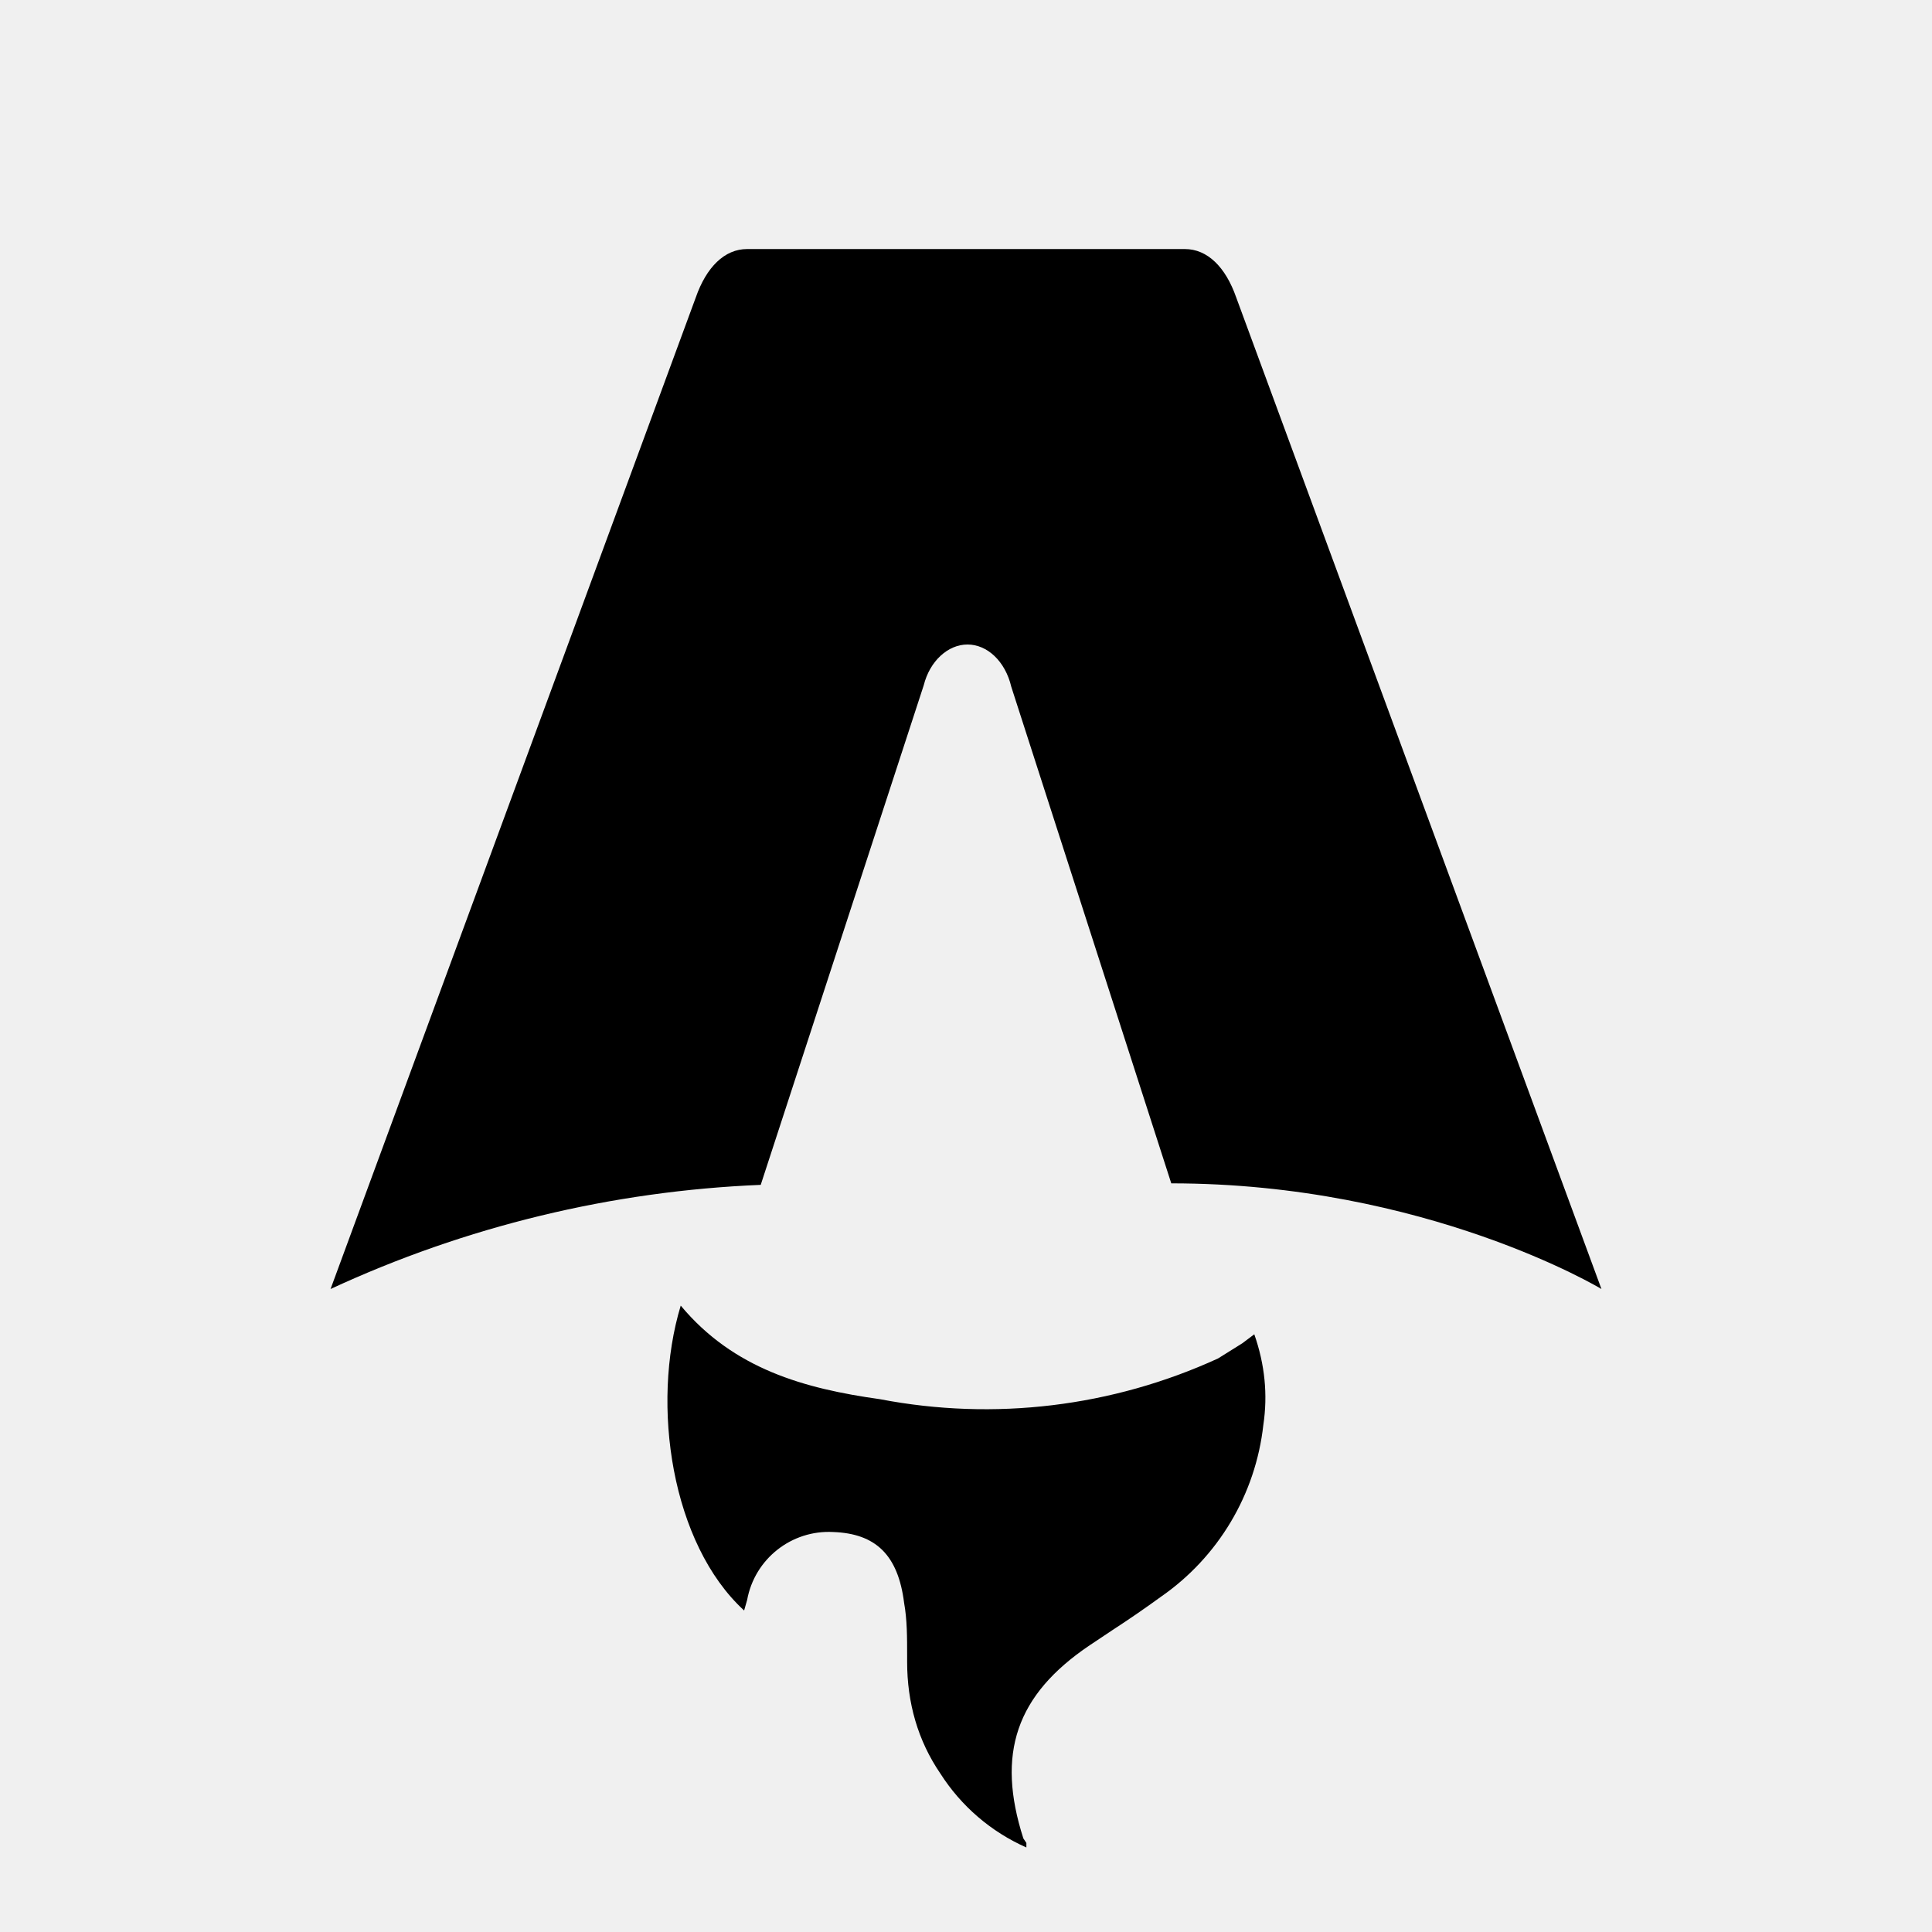
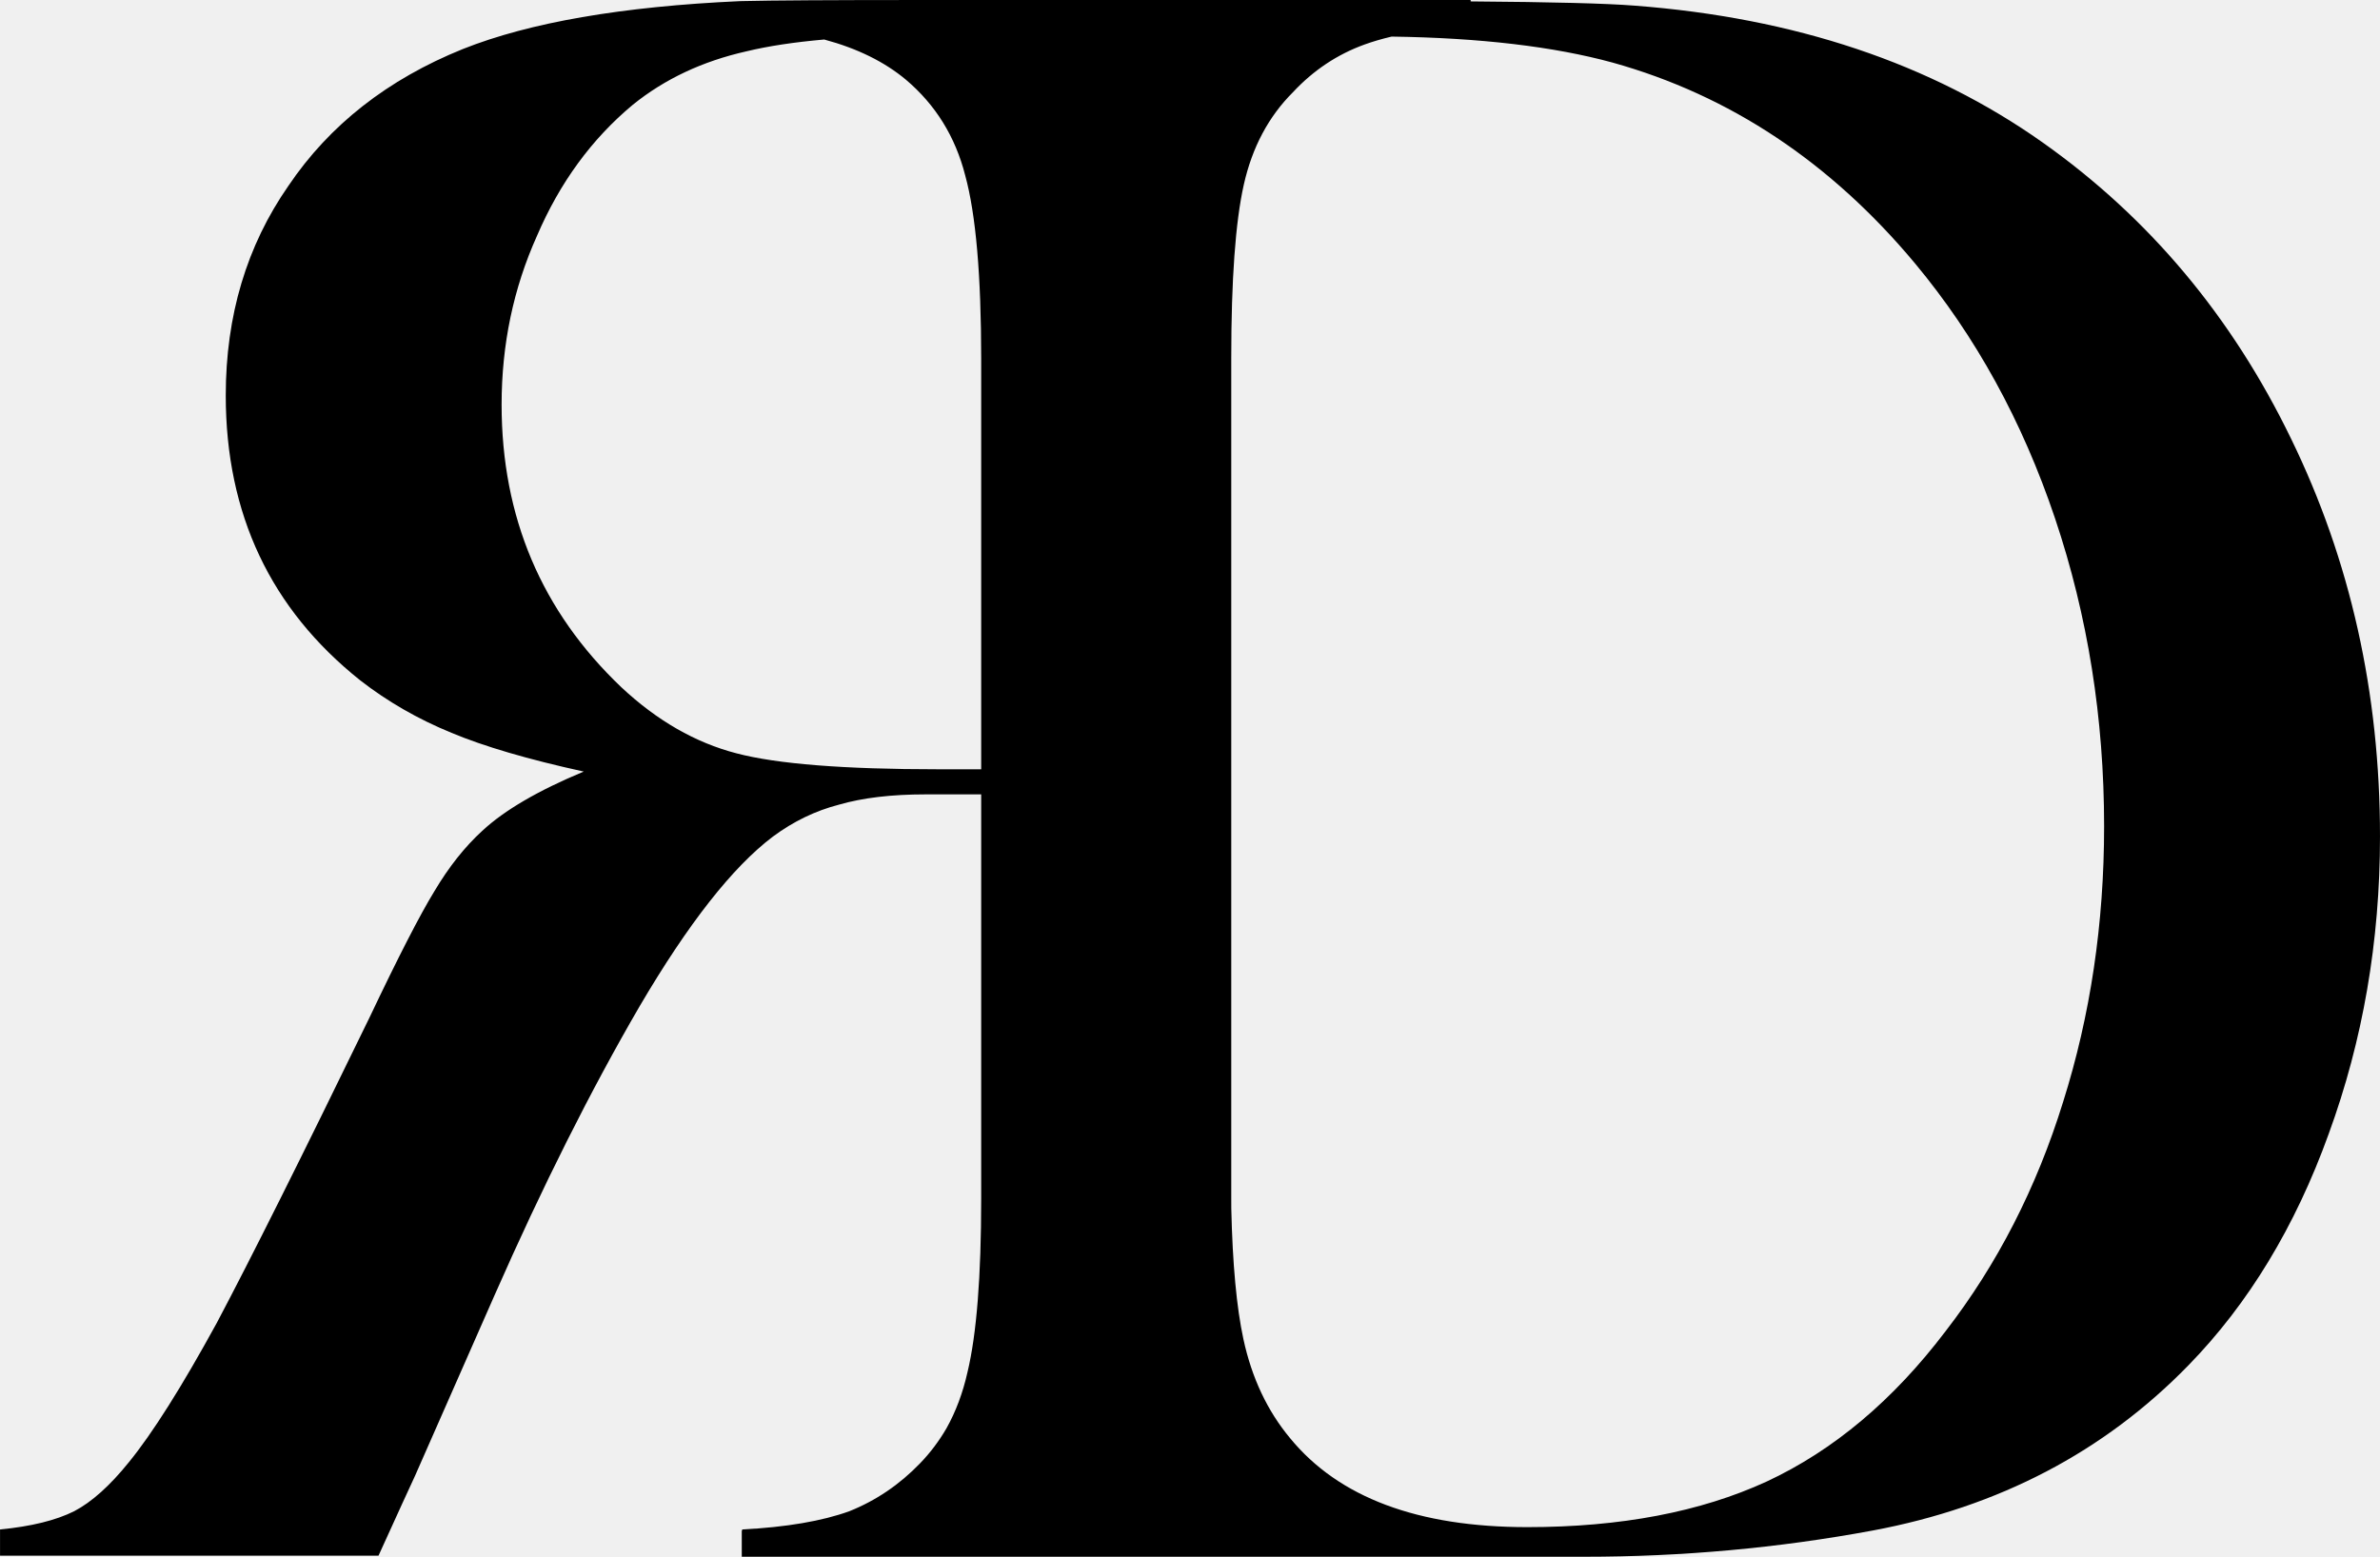
- <svg xmlns="http://www.w3.org/2000/svg" fill="none" viewBox="0 0 128 128">
-   <path d="M50.4 78.5a75.1 75.1 0 0 0-28.5 6.9l24.2-65.7c.7-2 1.9-3.2 3.4-3.2h29c1.5 0 2.7 1.2 3.4 3.2l24.2 65.7s-11.6-7-28.5-7L67 45.5c-.4-1.7-1.6-2.8-2.9-2.8-1.3 0-2.5 1.1-2.9 2.7L50.4 78.5Zm-1.1 28.2Zm-4.2-20.2c-2 6.6-.6 15.8 4.2 20.2a17.5 17.5 0 0 1 .2-.7 5.5 5.5 0 0 1 5.7-4.5c2.8.1 4.3 1.5 4.7 4.7.2 1.1.2 2.3.2 3.5v.4c0 2.7.7 5.2 2.2 7.4a13 13 0 0 0 5.7 4.9v-.3l-.2-.3c-1.8-5.6-.5-9.5 4.4-12.8l1.5-1a73 73 0 0 0 3.2-2.2 16 16 0 0 0 6.8-11.4c.3-2 .1-4-.6-6l-.8.6-1.6 1a37 37 0 0 1-22.4 2.7c-5-.7-9.7-2-13.2-6.2Z" />
-   <style>
-         path { fill: #000; }
-         @media (prefers-color-scheme: dark) {
-             path { fill: #FFF; }
-         }
-     </style>
+ <svg xmlns="http://www.w3.org/2000/svg" width="143.844mm" height="94.117mm" viewBox="0 0 143.844 94.117" version="1.1" id="svg1">
+   <defs id="defs1" />
+   <g id="layer1" transform="translate(-3.077865,-27.94146)">
+     <g id="g2" transform="translate(-54.53768,-60.15002)" style="display:none">
+       <text xml:space="preserve" style="font-size:35.278px;line-height:1.5;font-family:'Cambria Math';-inkscape-font-specification:'Cambria Math, Normal';text-decoration-color:#000000;letter-spacing:0px;writing-mode:lr-tb;direction:ltr;opacity:1;fill:#000000;stroke:#000000;stroke-width:0.001" x="-149.876" y="182.143" id="text1" transform="scale(-1,1)">
+         <tspan id="tspan1" style="font-style:normal;font-variant:normal;font-weight:normal;font-stretch:normal;font-size:141.111px;font-family:'Baskerville Old Face';-inkscape-font-specification:'Baskerville Old Face, Normal';font-variant-ligatures:normal;font-variant-caps:normal;font-variant-numeric:normal;font-variant-east-asian:normal;fill:#000000;stroke:#000000;stroke-width:0.001" x="-149.876" y="182.143">R</tspan>
+       </text>
+       <text xml:space="preserve" style="font-style:normal;font-variant:normal;font-weight:normal;font-stretch:normal;font-size:141.111px;line-height:1.5;font-family:'Baskerville Old Face';-inkscape-font-specification:'Baskerville Old Face, Normal';font-variant-ligatures:normal;font-variant-caps:normal;font-variant-numeric:normal;font-variant-east-asian:normal;text-decoration-color:#000000;letter-spacing:0px;writing-mode:lr-tb;direction:ltr;opacity:1;fill:#000000;stroke:#000000;stroke-width:0.001" x="99.071" y="182.208" id="text2">
+         <tspan id="tspan2" style="font-style:normal;font-variant:normal;font-weight:normal;font-stretch:normal;font-size:141.111px;font-family:'Baskerville Old Face';-inkscape-font-specification:'Baskerville Old Face, Normal';font-variant-ligatures:normal;font-variant-caps:normal;font-variant-numeric:normal;font-variant-east-asian:normal;stroke-width:0.001" x="99.071" y="182.208">D</tspan>
+       </text>
+     </g>
+     <g id="g4" transform="translate(-54.53768,-60.15002)" style="display:inline">
+       <path id="text3" style="font-size:35.278px;line-height:1.5;font-family:'Cambria Math';-inkscape-font-specification:'Cambria Math, Normal';text-decoration-color:#000000;letter-spacing:0px;writing-mode:lr-tb;direction:ltr;opacity:1;fill:#000000;stroke:#000000;stroke-width:0.001" d="m -113.289,88.092 c 5.404,0 9.005,0.022 10.805,0.065 h 0.036 v 0.001 c 0.039,9.55e-4 0.077,0.002 0.114,0.003 7.12,0.322 12.701,1.286 16.743,2.894 4.548,1.837 8.062,4.593 10.542,8.268 2.526,3.629 3.789,7.855 3.789,12.678 0,7.166 -2.71,12.907 -8.13,17.225 -1.654,1.286 -3.491,2.342 -5.512,3.169 -1.975,0.827 -4.64,1.608 -7.993,2.343 2.756,1.148 4.8,2.342 6.132,3.583 1.056,0.965 2.021,2.182 2.894,3.652 0.873,1.424 2.182,3.973 3.927,7.648 4.088,8.406 7.166,14.562 9.233,18.466 2.113,3.859 3.881,6.66 5.305,8.406 1.148,1.424 2.251,2.412 3.307,2.963 1.102,0.551 2.595,0.919 4.479,1.102 v 1.585 H -80.492 c -1.148,-2.526 -1.883,-4.134 -2.205,-4.823 l -4.823,-10.955 c -2.894,-6.569 -5.811,-12.379 -8.75,-17.432 -2.94,-5.007 -5.627,-8.429 -8.062,-10.266 -1.24,-0.919 -2.572,-1.562 -3.996,-1.93 -1.424,-0.413 -3.17,-0.62 -5.237,-0.62 h -3.352 v 24.456 c 0,4.685 0.276,8.177 0.827,10.473 0.281,1.252 0.704,2.384 1.27,3.394 0.452,0.78 0.986,1.487 1.6,2.122 1.24,1.286 2.664,2.251 4.272,2.894 1.654,0.597 3.812,0.964 6.477,1.102 v 0.064 c 0.008,4.1e-4 0.016,6.2e-4 0.024,10e-4 v 1.585 h -50.918 c -5.926,0 -11.736,-0.528 -17.432,-1.585 -7.625,-1.424 -13.987,-4.754 -19.086,-9.991 -3.629,-3.721 -6.454,-8.383 -8.475,-13.987 -2.067,-5.65 -3.101,-11.644 -3.101,-17.983 0,-8.682 1.791,-16.697 5.374,-24.047 3.583,-7.395 8.59,-13.367 15.021,-17.915 6.752,-4.777 14.975,-7.533 24.667,-8.268 1.675,-0.134 4.974,-0.219 9.898,-0.255 v -0.085 z m -28.426,2.211 c -5.357,0.076 -9.814,0.601 -13.373,1.575 -7.074,1.975 -13.161,6.018 -18.259,12.127 -3.675,4.41 -6.5,9.554 -8.475,15.434 -1.975,5.88 -2.963,12.081 -2.963,18.604 0,5.88 0.827,11.438 2.48,16.674 1.608,5.191 3.973,9.807 7.097,13.849 3.169,4.18 6.776,7.212 10.818,9.095 3.996,1.837 8.819,2.756 14.469,2.756 6.615,0 11.392,-1.791 14.331,-5.374 1.378,-1.654 2.32,-3.652 2.825,-5.994 0.413,-1.913 0.657,-4.546 0.732,-7.899 10e-4,-0.211 0.002,-0.425 0.002,-0.641 v -50.78 c 0,-4.731 -0.253,-8.222 -0.758,-10.473 -0.505,-2.251 -1.493,-4.111 -2.963,-5.581 -1.24,-1.332 -2.687,-2.297 -4.341,-2.894 -0.497,-0.18 -1.038,-0.338 -1.623,-0.476 z m 34.279,0.179 c -1.994,0.536 -3.638,1.346 -4.933,2.429 -1.791,1.516 -2.986,3.445 -3.583,5.788 -0.643,2.343 -0.965,6.041 -0.965,11.093 v 24.808 h 2.595 c 5.696,0 9.761,-0.322 12.196,-0.965 2.48,-0.643 4.8,-1.975 6.959,-3.996 4.823,-4.593 7.235,-10.29 7.235,-17.088 0,-3.629 -0.712,-7.028 -2.136,-10.197 -1.378,-3.215 -3.307,-5.856 -5.788,-7.924 -1.929,-1.562 -4.226,-2.641 -6.89,-3.239 -1.297,-0.313 -2.86,-0.55 -4.69,-0.711 z" transform="scale(-1,1)" />
+     </g>
+   </g>
</svg>
